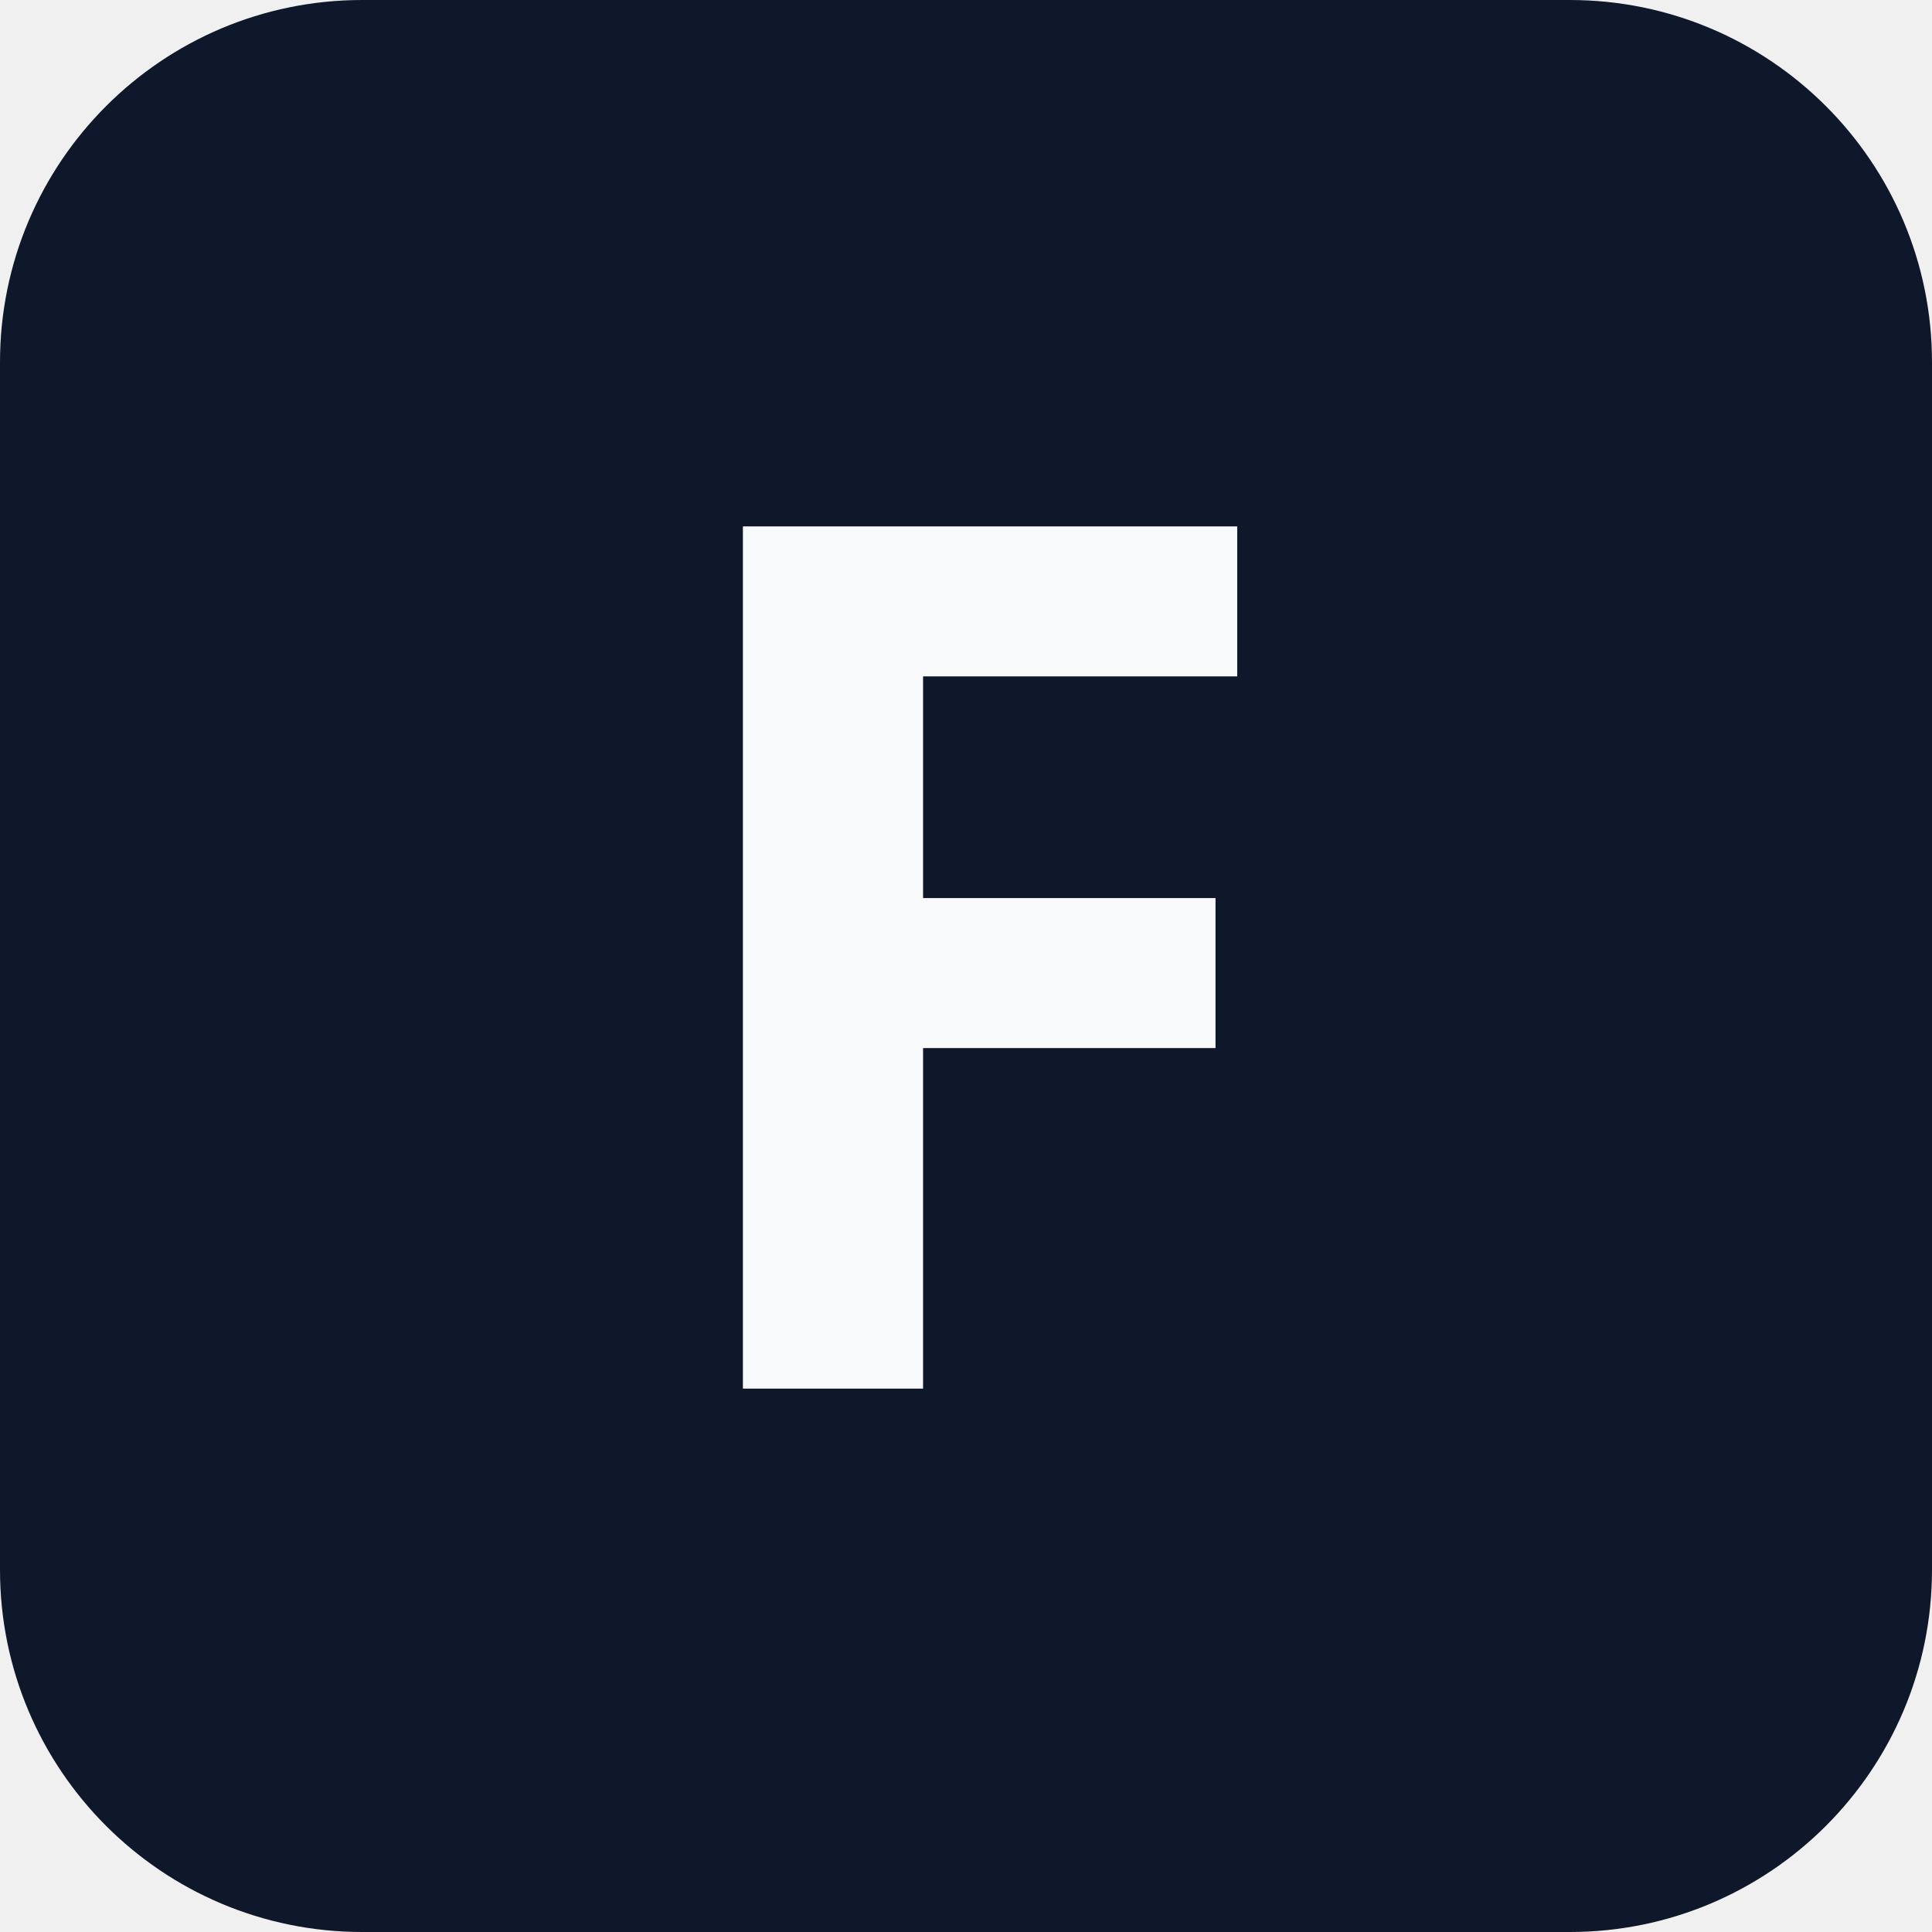
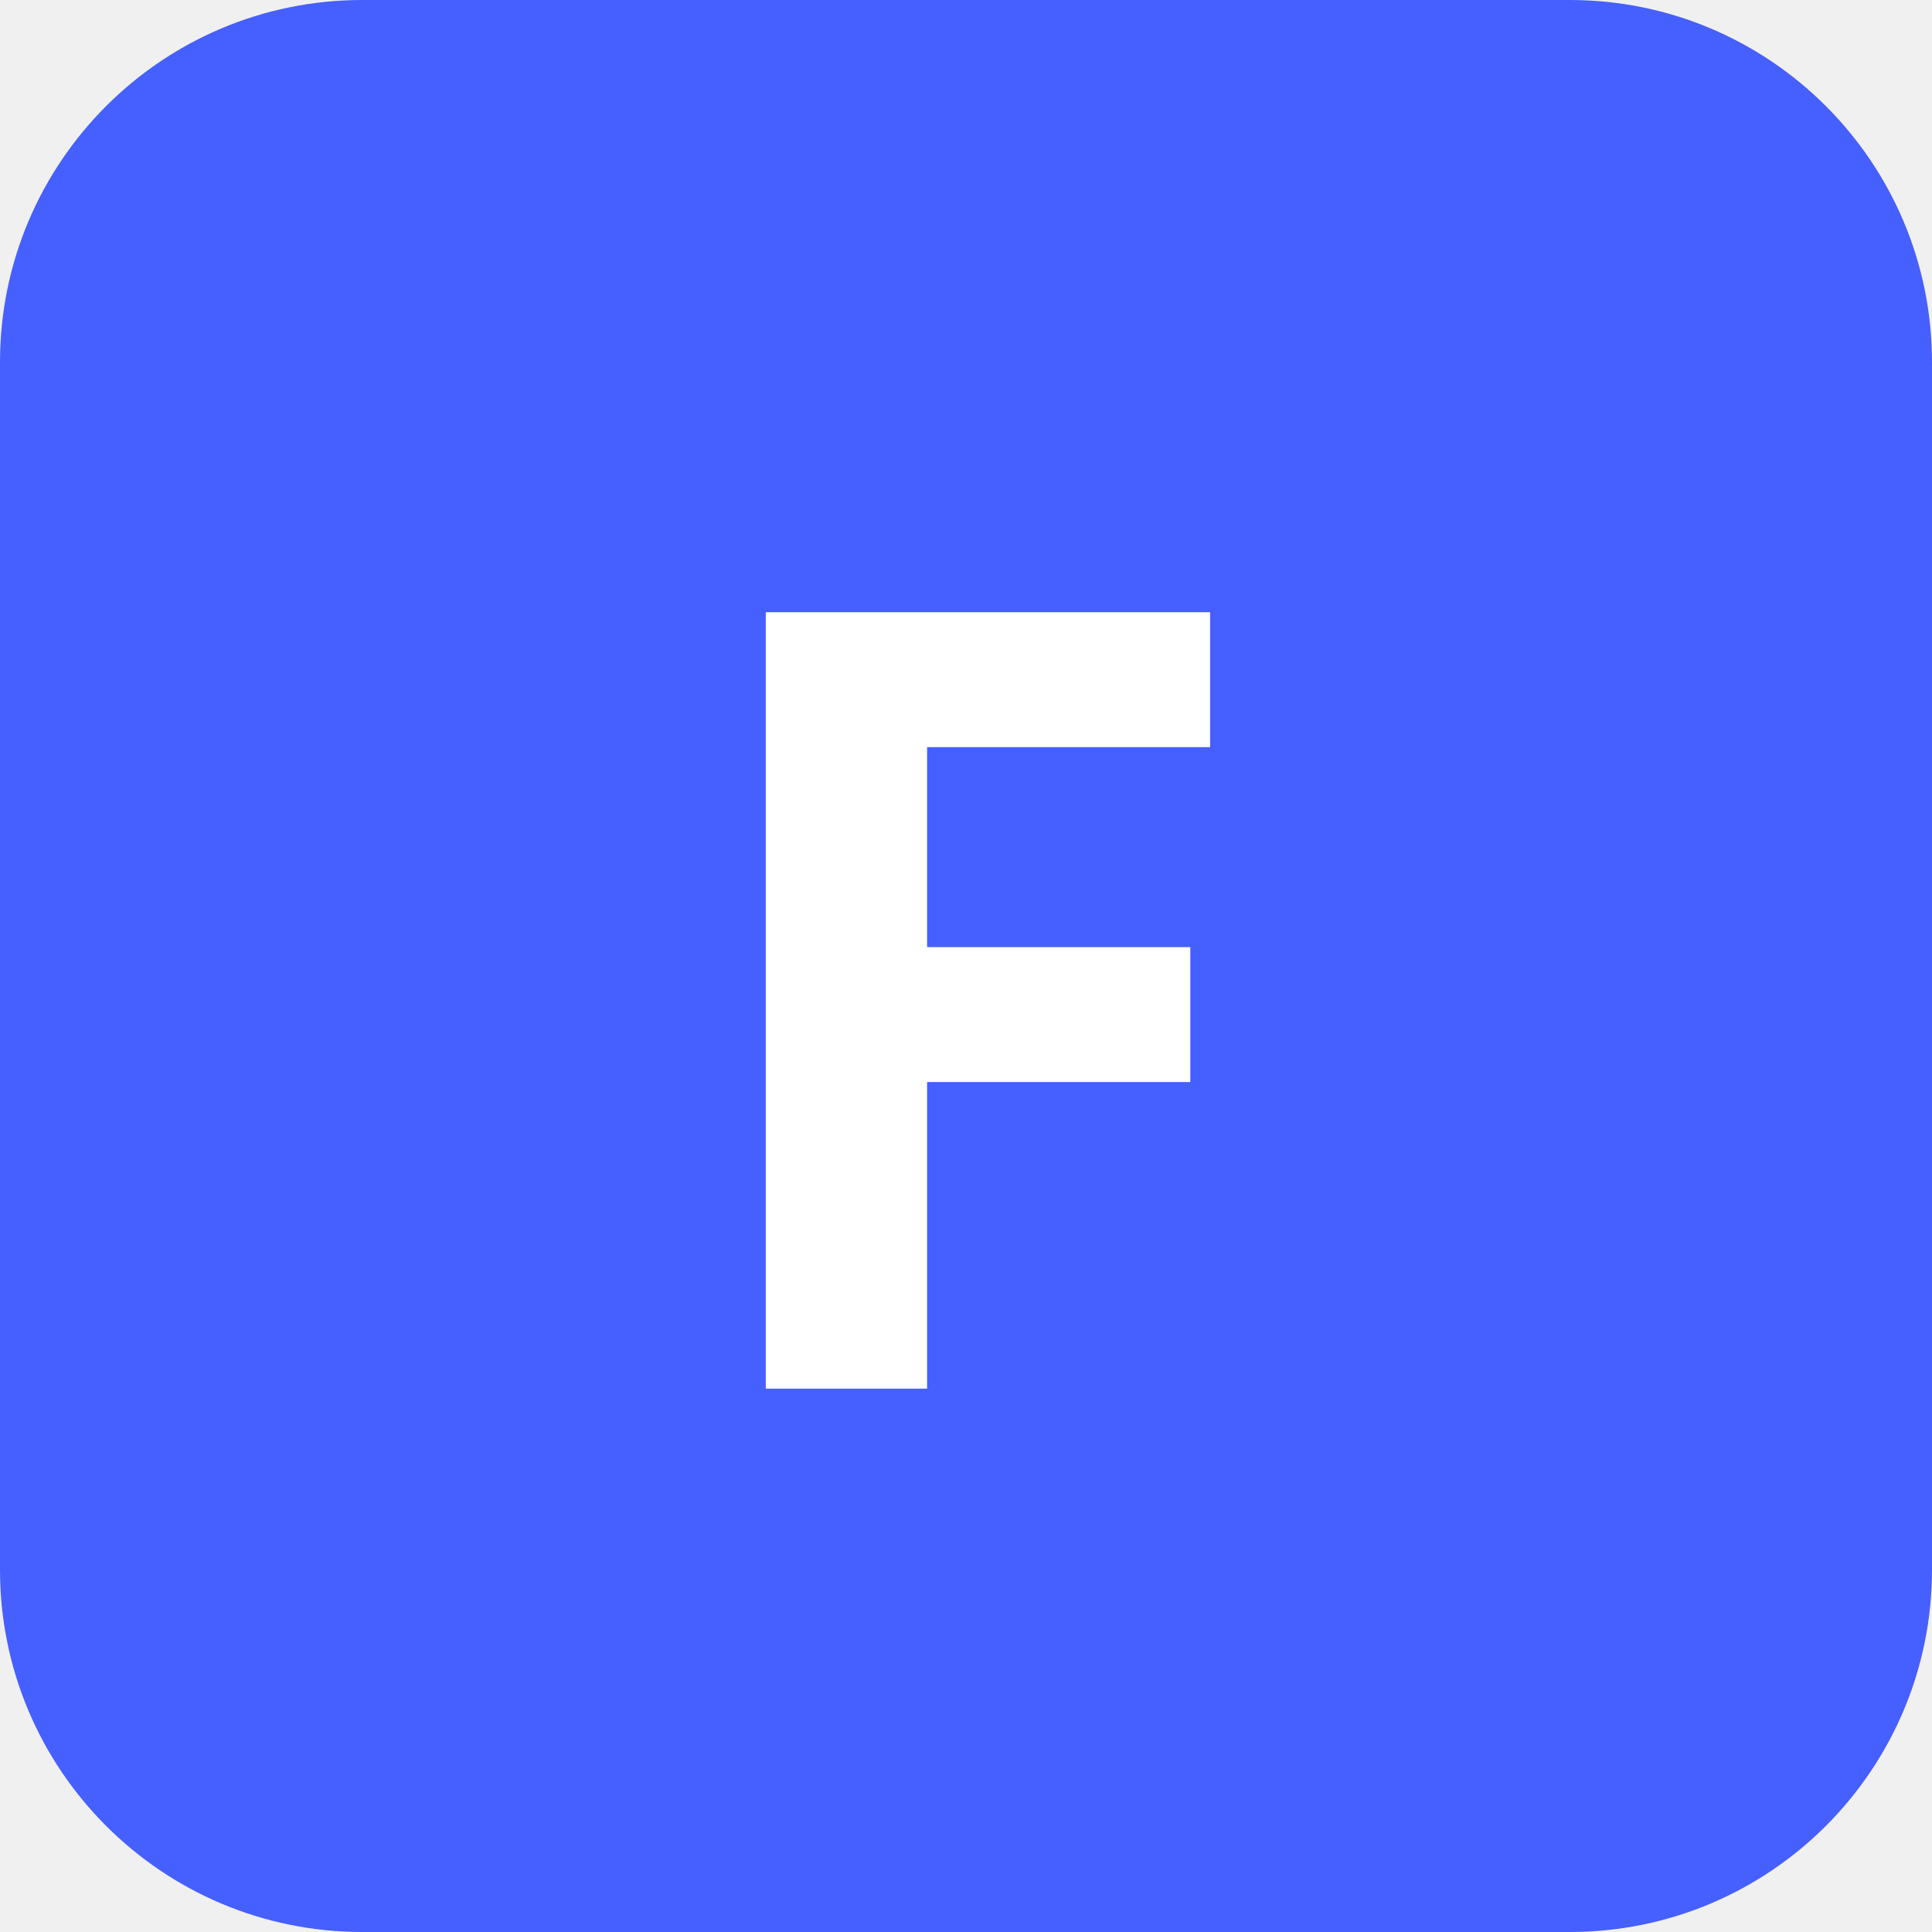
<svg xmlns="http://www.w3.org/2000/svg" viewBox="0 0 32 32">
-   <rect width="32" height="32" rx="6" fill="#0f172a" />
-   <text x="16" y="23" font-size="20" font-family="sans-serif" font-weight="bold" fill="#f8fafc" text-anchor="middle">F</text>
+   <rect width="32" height="32" rx="6" fill="#465FFF" />
+   <text x="16" y="23" font-size="18" font-family="sans-serif" font-weight="bold" fill="white" text-anchor="middle">F</text>
</svg>
